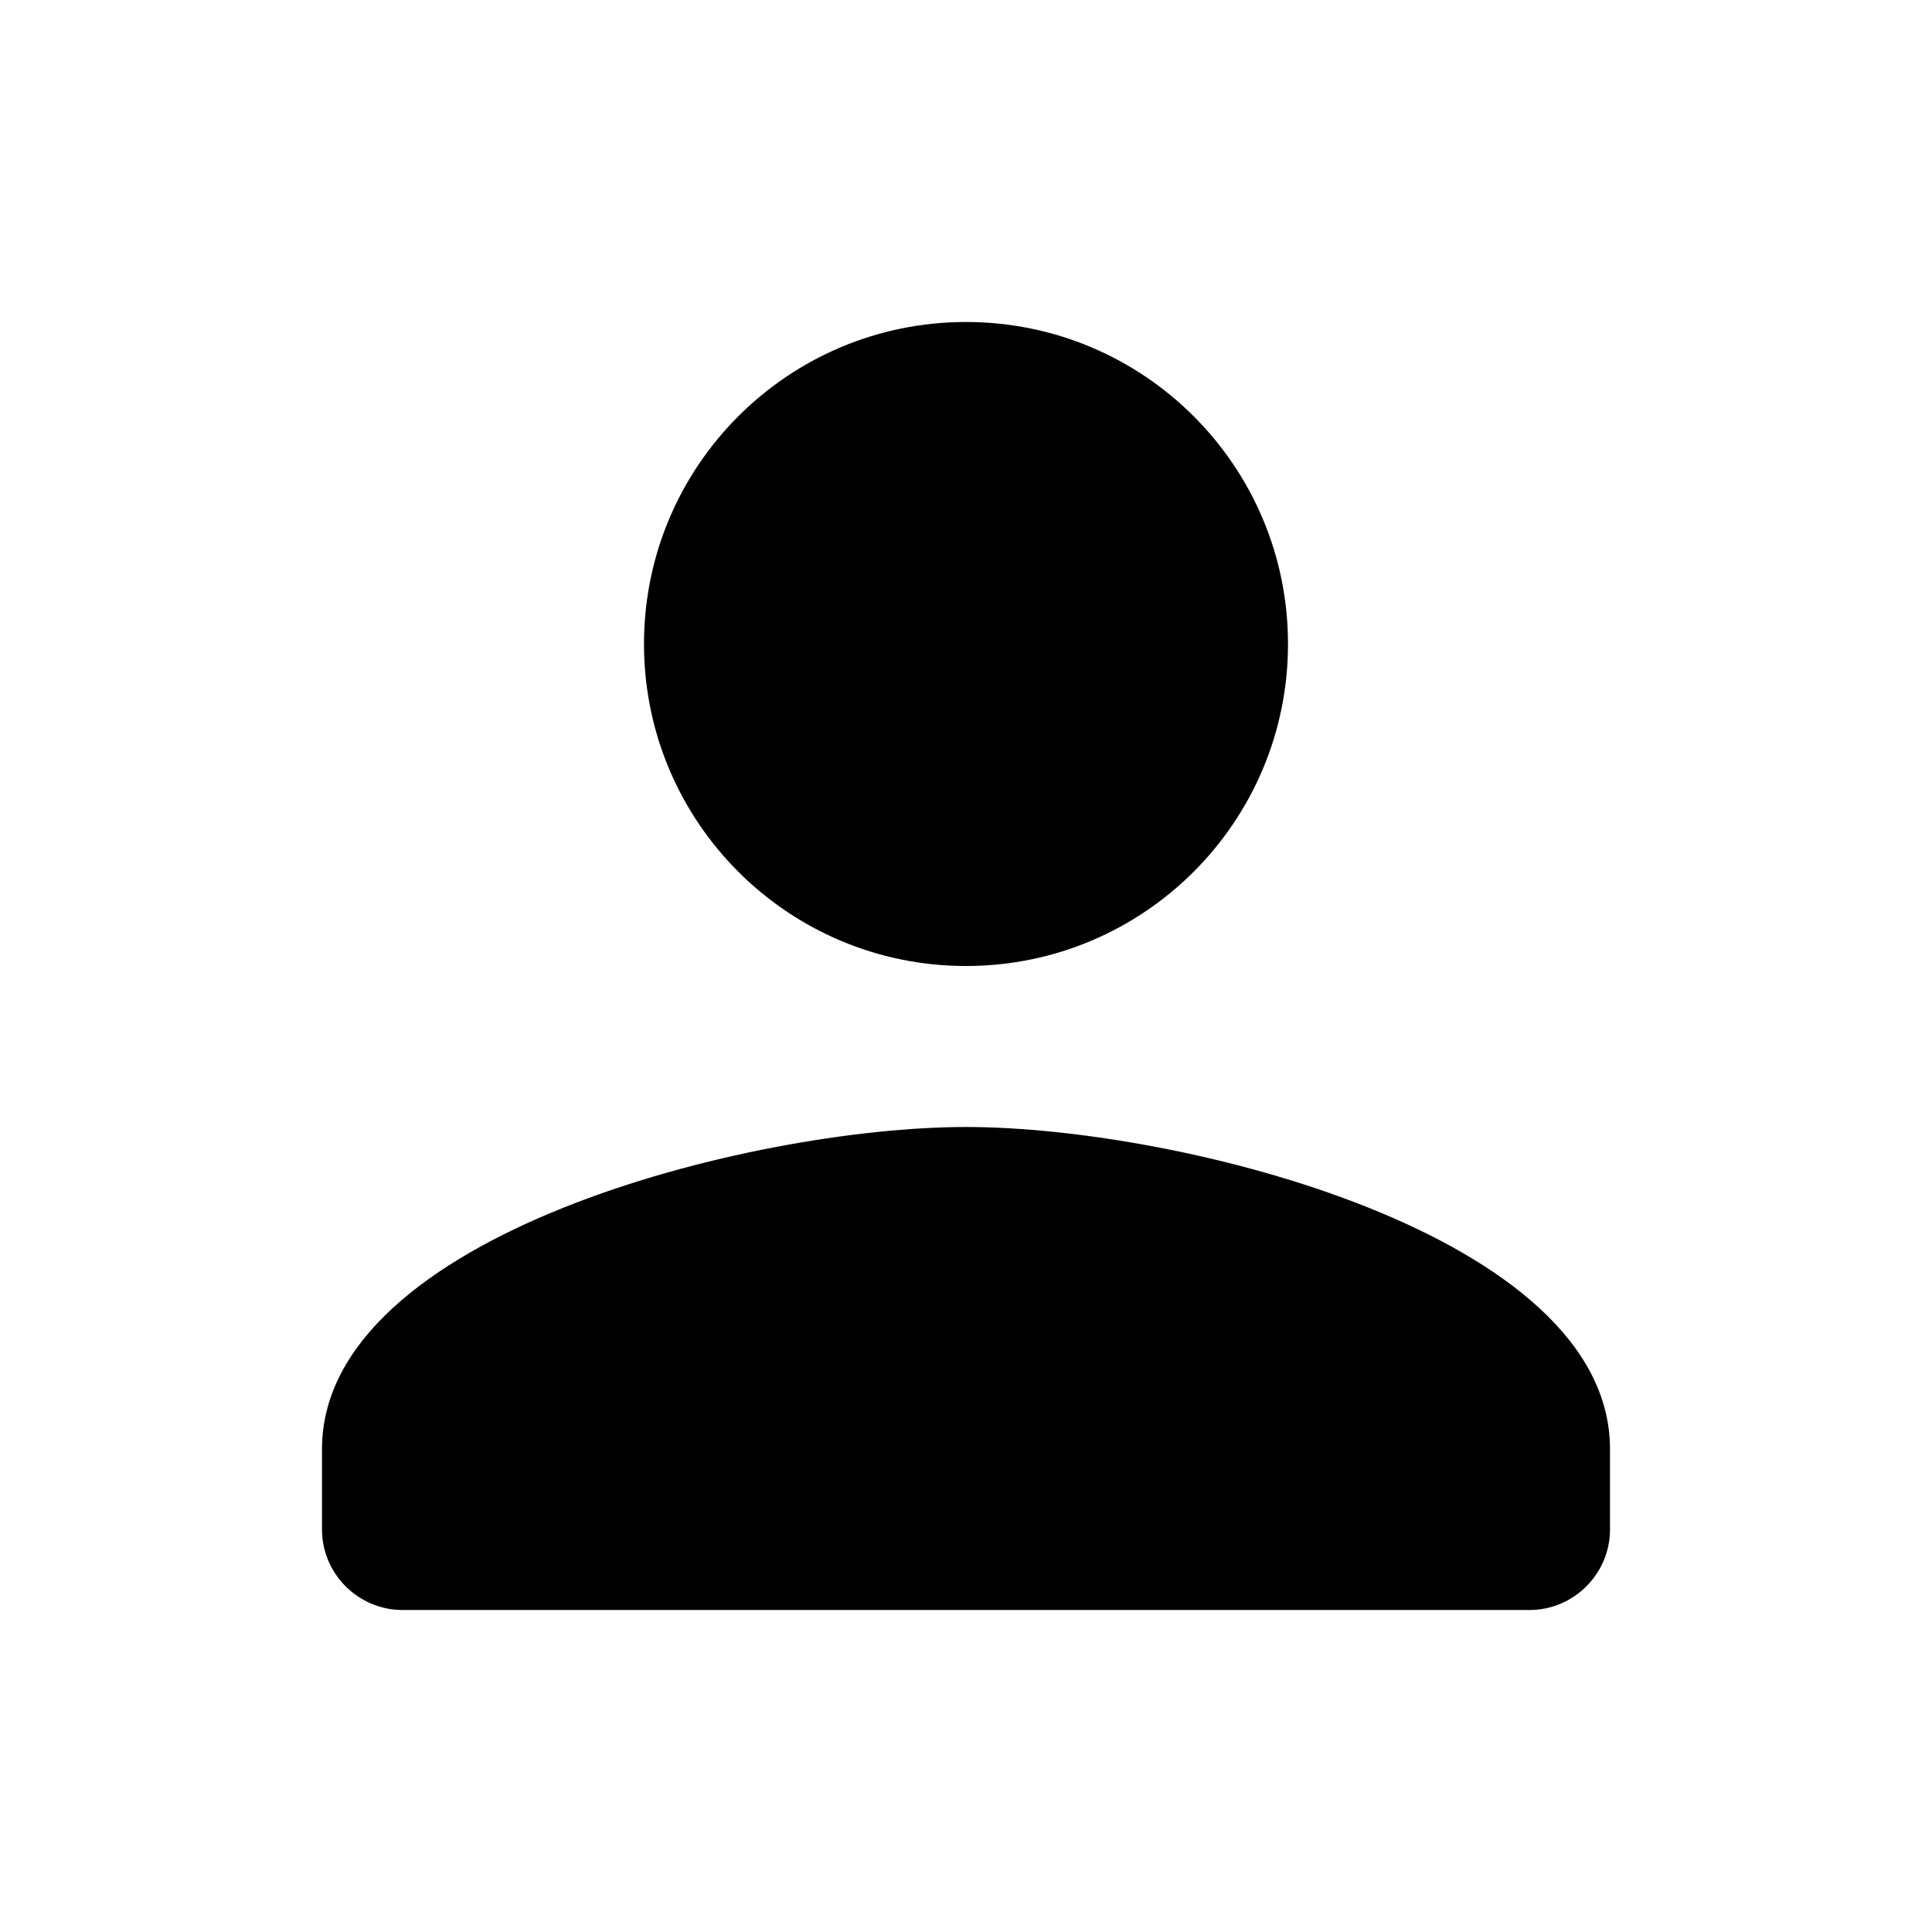
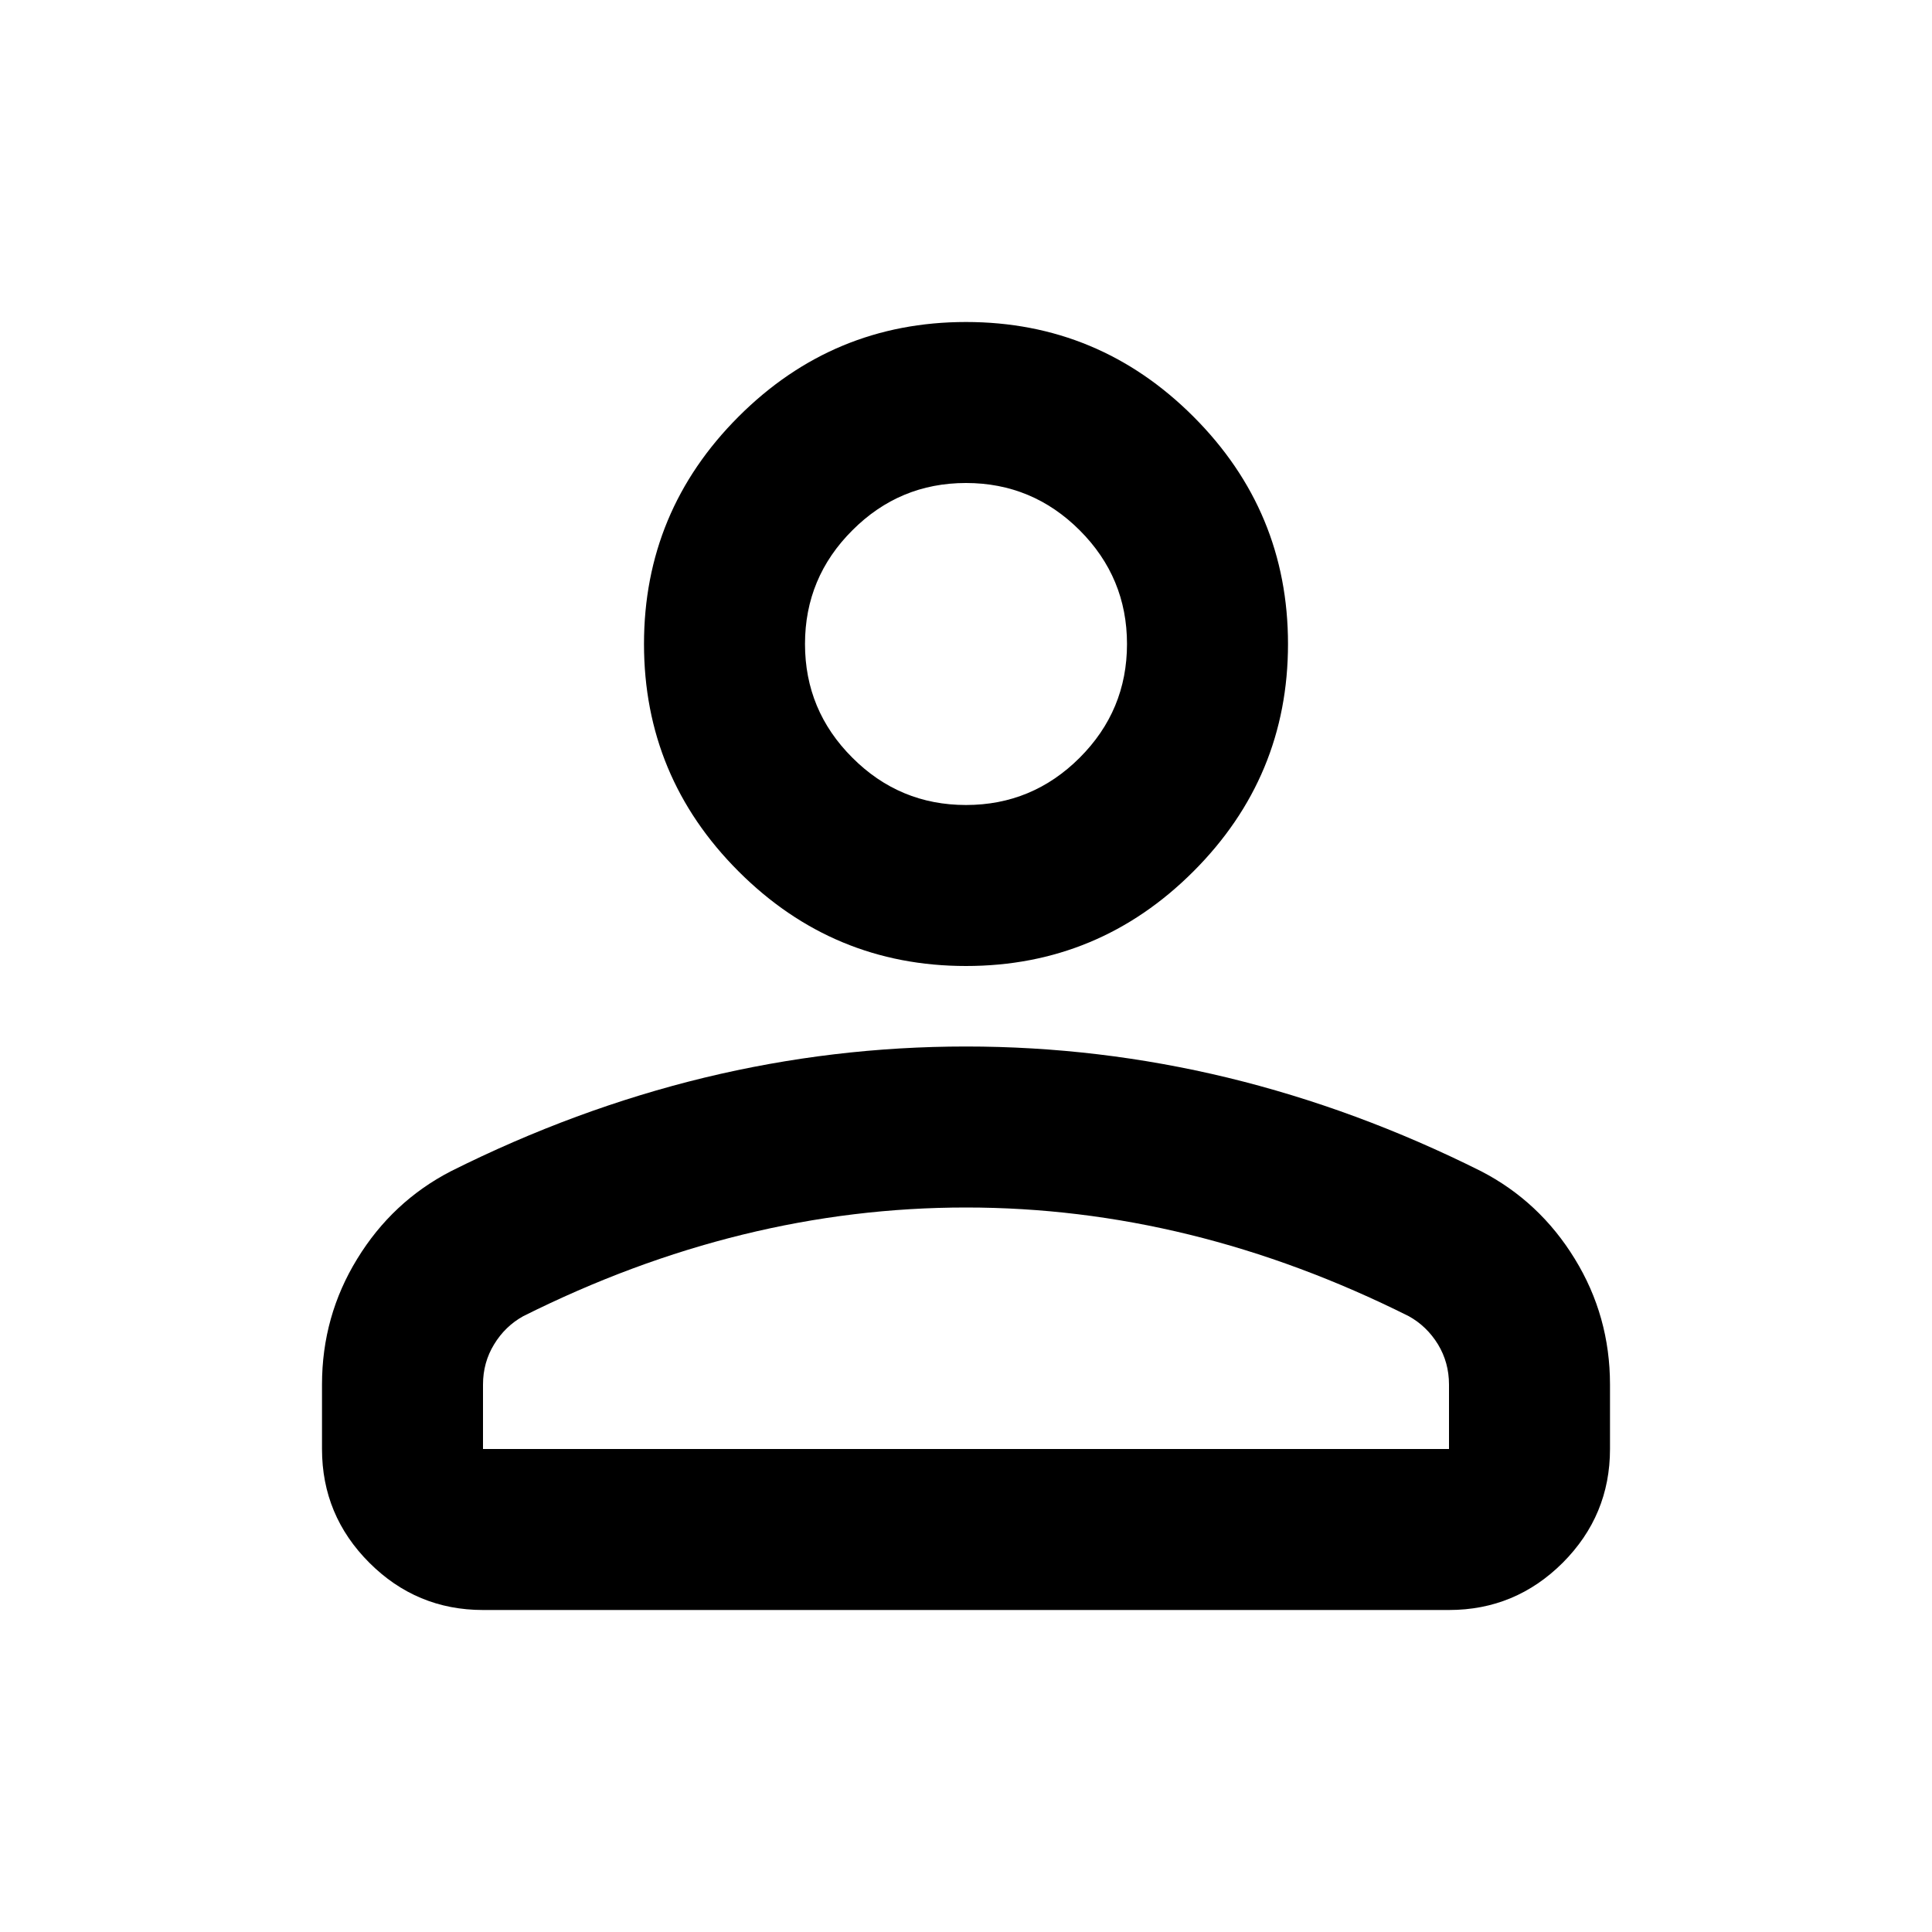
<svg xmlns="http://www.w3.org/2000/svg" width="24" height="24" viewBox="0 0 24 24" fill="none">
-   <path d="M12 12C14.21 12 16 10.21 16 8C16 5.79 14.21 4 12 4C9.79 4 8 5.79 8 8C8 10.21 9.79 12 12 12ZM12 14C9.33 14 4 15.34 4 18V19C4 19.55 4.45 20 5 20H19C19.55 20 20 19.55 20 19V18C20 15.34 14.67 14 12 14Z" fill="black" />
+   <path d="M12 12C10.9 12 9.958 11.608 9.175 10.825C8.392 10.042 8 9.1 8 8C8 6.9 8.392 5.958 9.175 5.175C9.958 4.392 10.9 4 12 4C13.1 4 14.042 4.392 14.825 5.175C15.608 5.958 16 6.9 16 8C16 9.1 15.608 10.042 14.825 10.825C14.042 11.608 13.1 12 12 12ZM18 20H6C5.45 20 4.979 19.804 4.588 19.413C4.196 19.021 4 18.55 4 18V17.2C4 16.633 4.146 16.112 4.438 15.637C4.729 15.162 5.117 14.8 5.6 14.55C6.633 14.033 7.683 13.646 8.75 13.387C9.817 13.129 10.9 13 12 13C13.1 13 14.183 13.129 15.25 13.387C16.317 13.646 17.367 14.033 18.4 14.55C18.883 14.8 19.271 15.162 19.562 15.637C19.854 16.112 20 16.633 20 17.2V18C20 18.55 19.804 19.021 19.413 19.413C19.021 19.804 18.55 20 18 20ZM6 18H18V17.2C18 17.017 17.954 16.85 17.863 16.7C17.771 16.55 17.65 16.433 17.5 16.35C16.6 15.9 15.692 15.562 14.775 15.337C13.858 15.112 12.933 15 12 15C11.067 15 10.142 15.112 9.225 15.337C8.308 15.562 7.4 15.9 6.5 16.35C6.35 16.433 6.229 16.55 6.138 16.7C6.046 16.85 6 17.017 6 17.2V18ZM12 10C12.55 10 13.021 9.804 13.413 9.412C13.804 9.021 14 8.55 14 8C14 7.45 13.804 6.979 13.413 6.588C13.021 6.196 12.55 6 12 6C11.45 6 10.979 6.196 10.588 6.588C10.196 6.979 10 7.45 10 8C10 8.55 10.196 9.021 10.588 9.412C10.979 9.804 11.45 10 12 10Z" fill="black" />
</svg>
